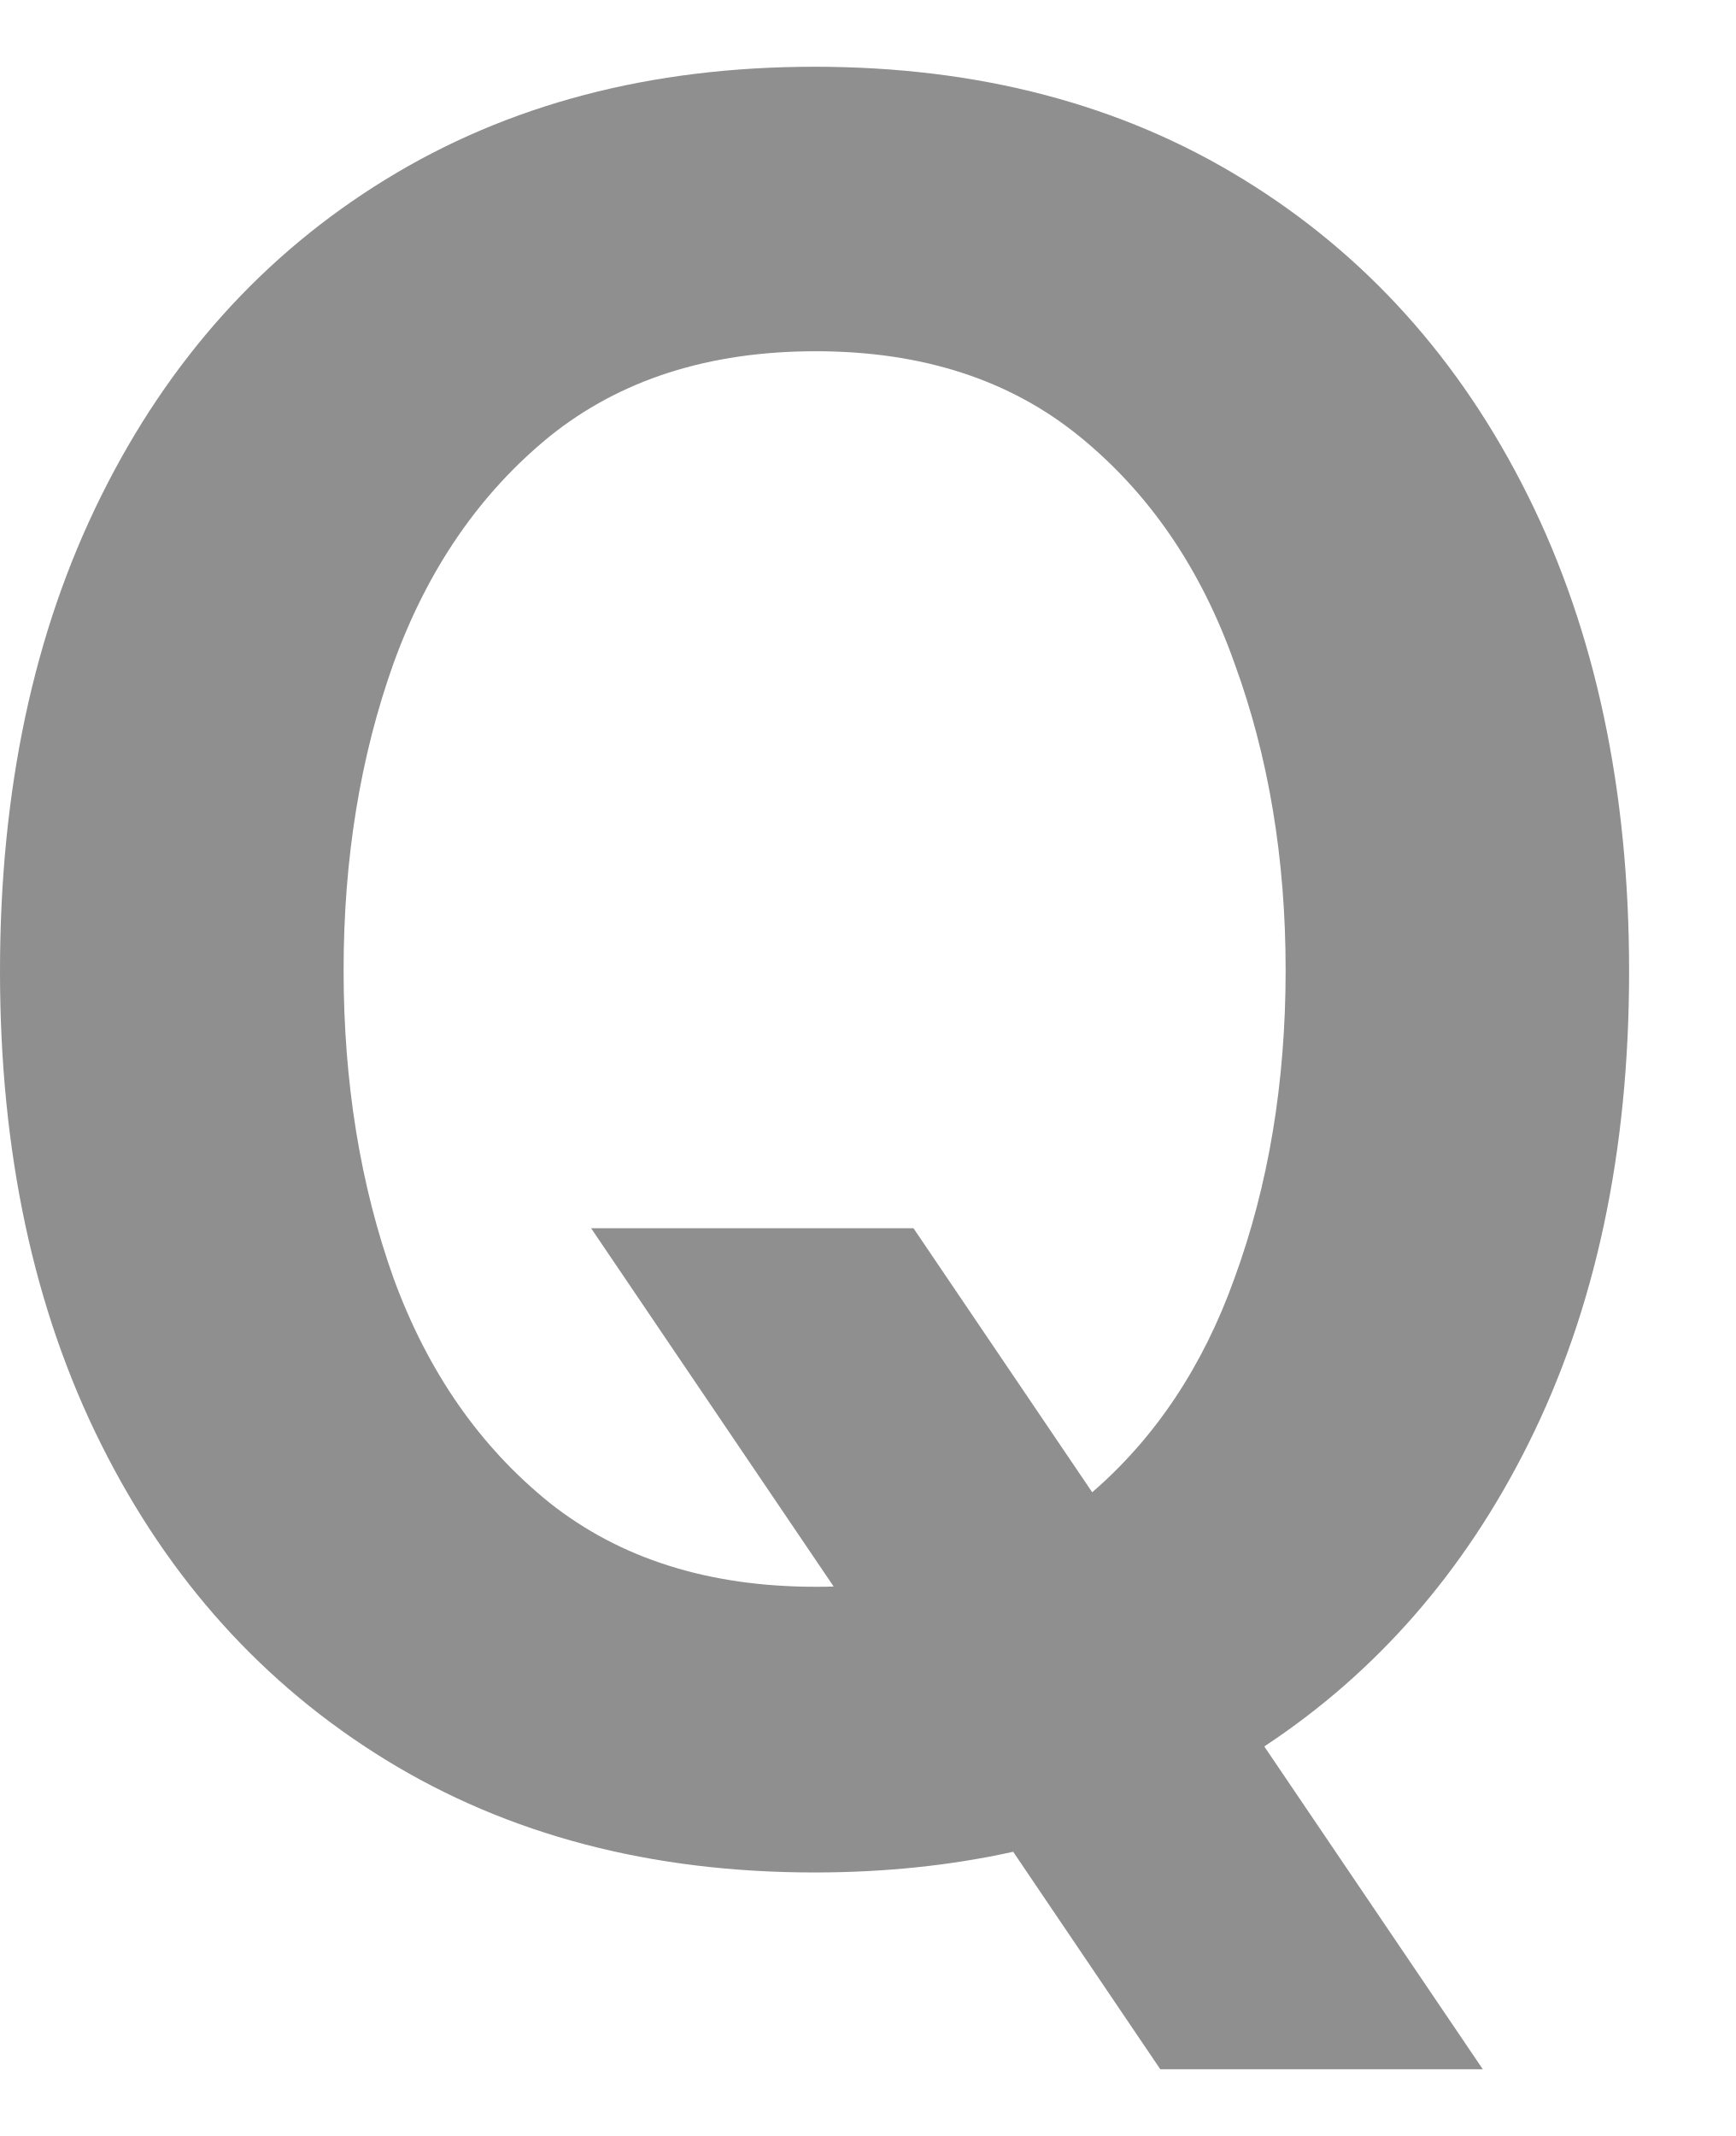
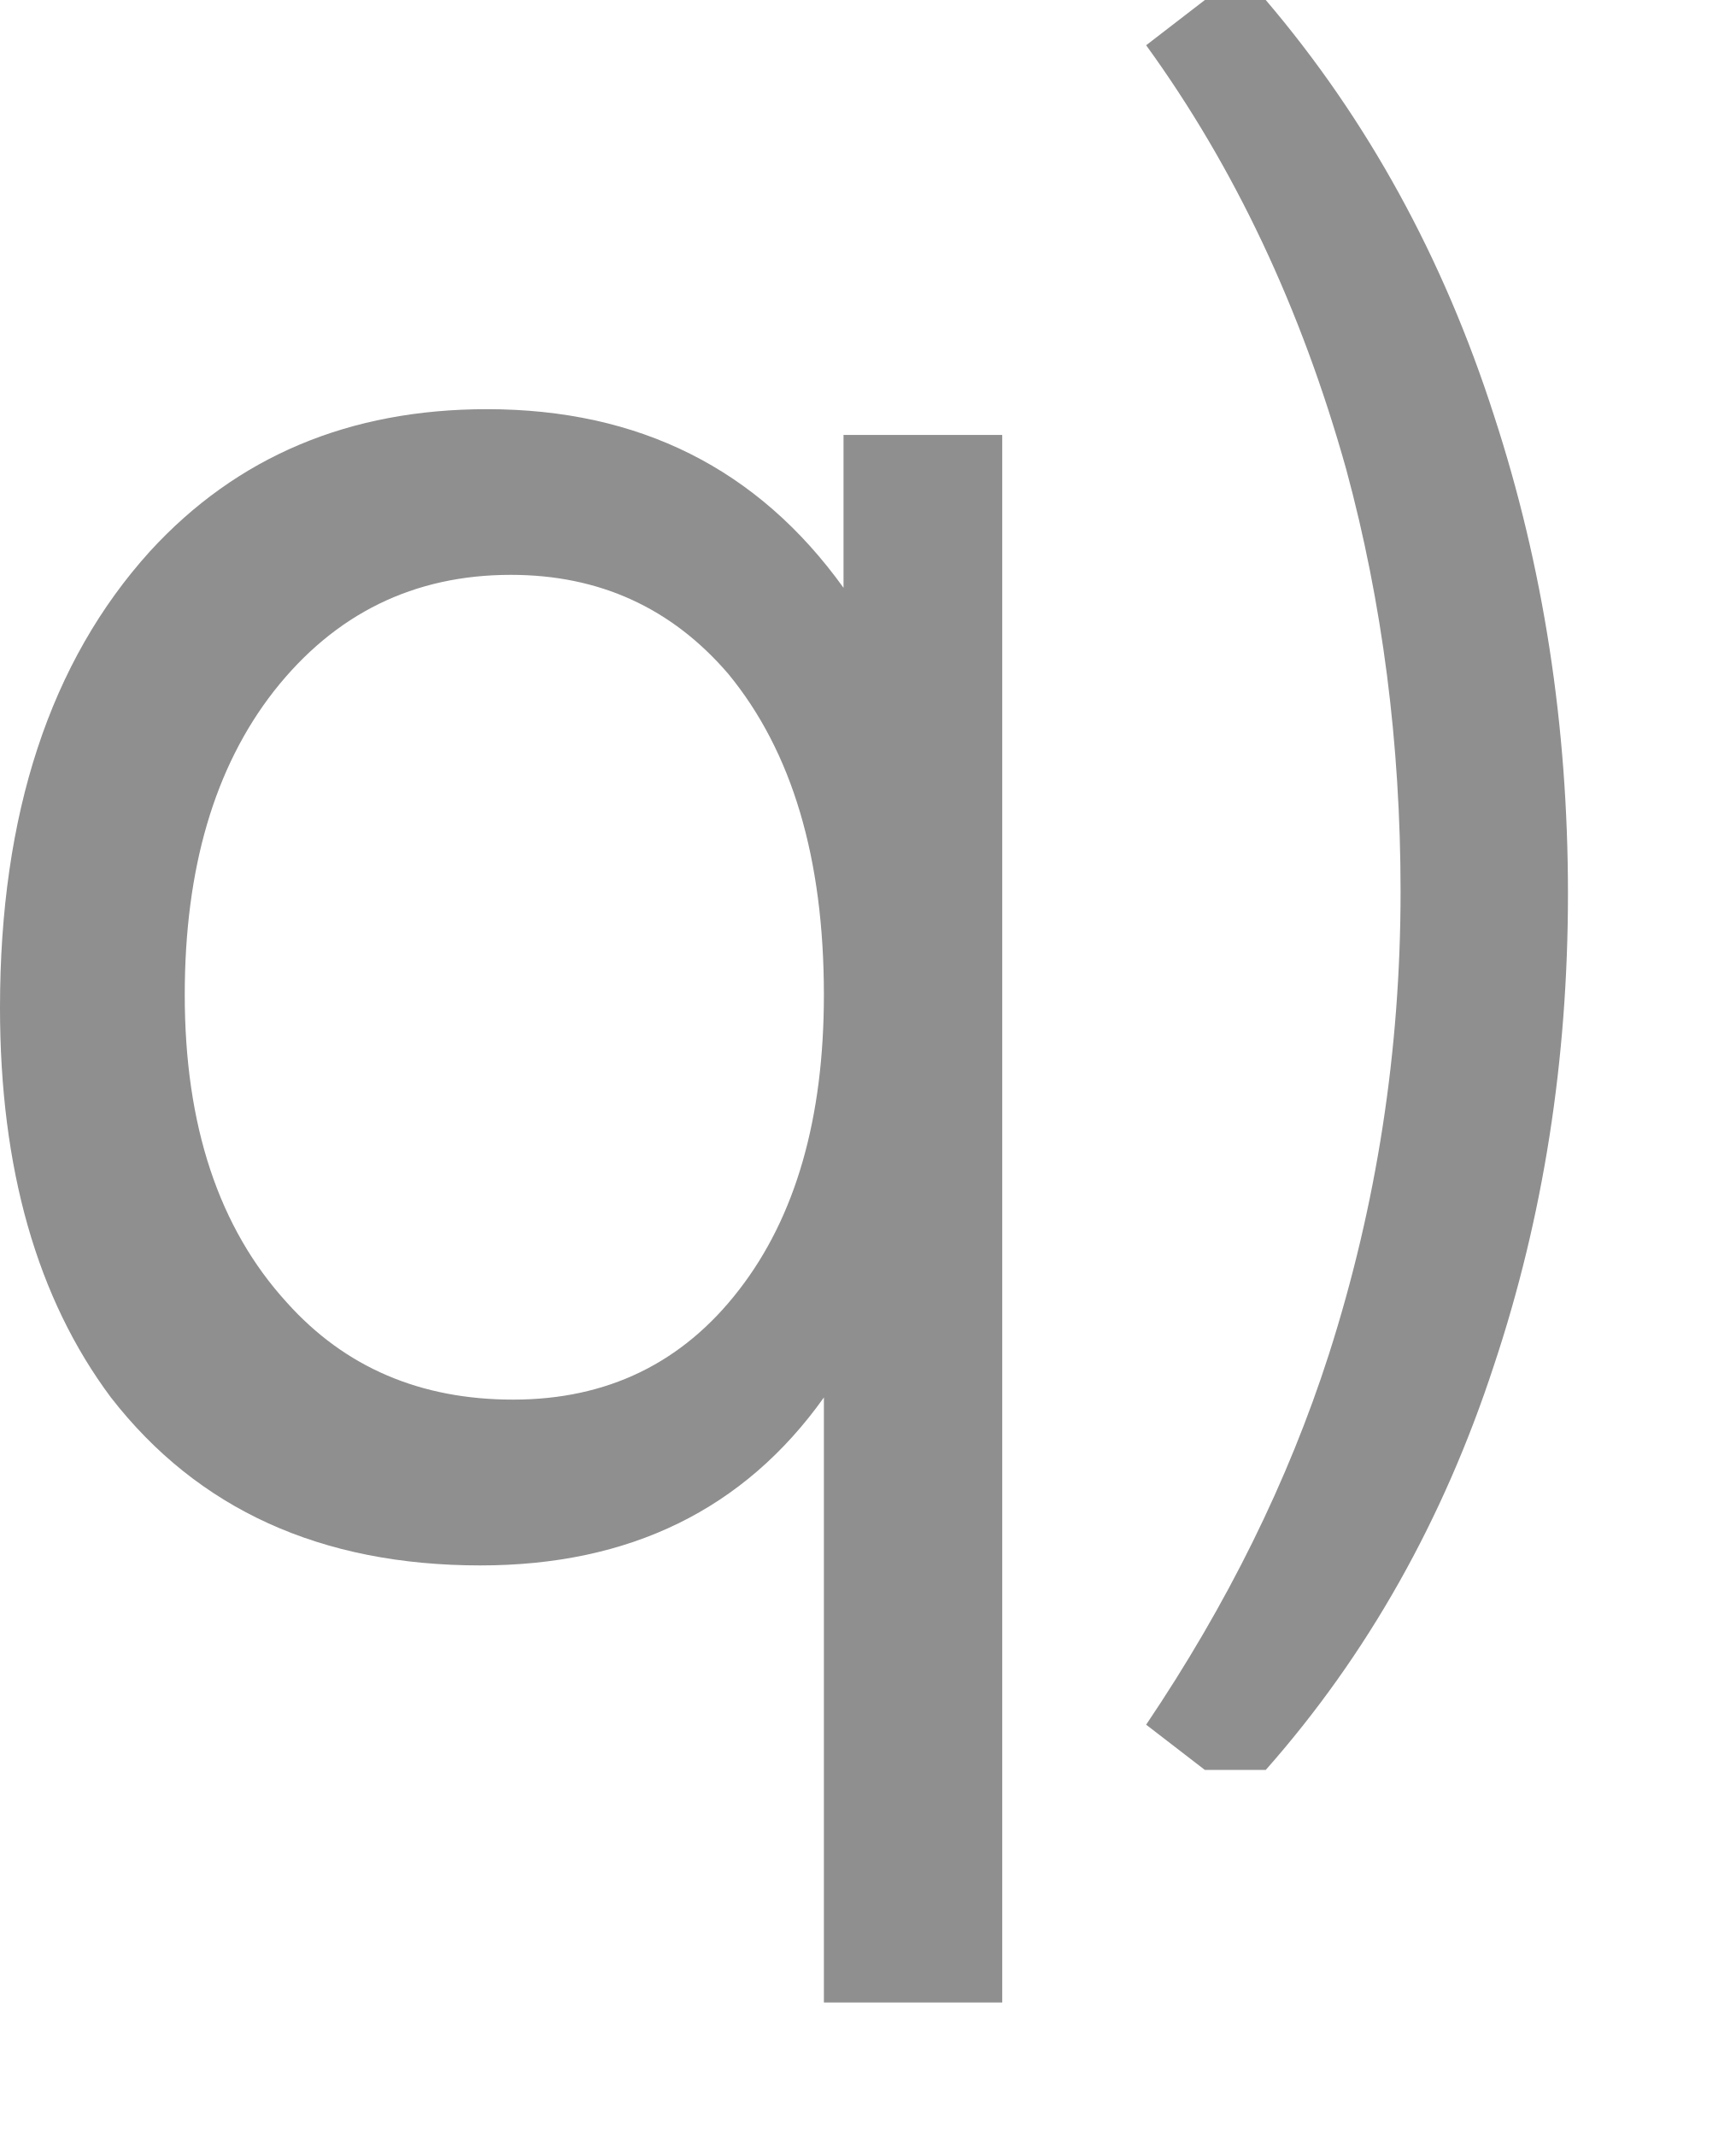
<svg xmlns="http://www.w3.org/2000/svg" width="13" height="16" viewBox="0 0 13 16" fill="none">
-   <path fill-rule="evenodd" clip-rule="evenodd" d="M2.889 13.182C3.804 13.744 4.875 14.026 6.102 14.026C6.627 14.026 7.123 13.974 7.59 13.871L8.692 15.5H11.108L9.471 13.082C10.311 12.528 10.969 11.774 11.446 10.821C11.952 9.81 12.204 8.628 12.204 7.276C12.204 5.918 11.952 4.73 11.446 3.713C10.94 2.696 10.23 1.906 9.315 1.344C8.401 0.781 7.33 0.5 6.102 0.5C4.875 0.5 3.804 0.781 2.889 1.344C1.974 1.906 1.264 2.696 0.759 3.713C0.253 4.73 0 5.918 0 7.276C0 8.628 0.253 9.81 0.759 10.821C1.264 11.832 1.974 12.619 2.889 13.182ZM8.182 11.178C8.657 10.767 9.012 10.233 9.247 9.577C9.503 8.878 9.631 8.108 9.631 7.267C9.631 6.432 9.503 5.665 9.247 4.966C8.997 4.261 8.611 3.696 8.088 3.27C7.565 2.844 6.906 2.631 6.111 2.631C5.31 2.631 4.645 2.844 4.116 3.27C3.594 3.696 3.205 4.261 2.949 4.966C2.699 5.665 2.574 6.432 2.574 7.267C2.574 8.108 2.699 8.878 2.949 9.577C3.205 10.276 3.594 10.835 4.116 11.256C4.645 11.676 5.31 11.886 6.111 11.886C6.156 11.886 6.201 11.886 6.245 11.884L4.428 9.2H6.843L8.182 11.178Z" fill="#8F8F8F" />
+   <path d="M7.508 15H6.172V10.468C5.575 11.306 4.718 11.726 3.599 11.726C2.405 11.726 1.482 11.306 0.831 10.468C0.277 9.726 0 8.753 0 7.548C0 6.097 0.375 4.957 1.124 4.129C1.775 3.419 2.617 3.065 3.648 3.065C4.788 3.065 5.678 3.511 6.319 4.403V3.258H7.508V15ZM3.827 4.306C3.1 4.306 2.508 4.597 2.052 5.177C1.607 5.747 1.384 6.505 1.384 7.452C1.384 8.43 1.639 9.199 2.15 9.758C2.584 10.242 3.149 10.484 3.844 10.484C4.549 10.484 5.114 10.21 5.537 9.661C5.961 9.113 6.172 8.376 6.172 7.452C6.172 6.43 5.934 5.629 5.456 5.048C5.032 4.554 4.49 4.306 3.827 4.306Z" fill="#8F8F8F" />
+   <path d="M9.026 0H9.482C10.242 0.892 10.812 1.93 11.192 3.113C11.561 4.242 11.746 5.435 11.746 6.694C11.746 7.941 11.561 9.118 11.192 10.226C10.812 11.387 10.242 12.398 9.482 13.258H9.026L8.586 12.919C9.195 12.016 9.651 11.091 9.955 10.145C10.313 9.027 10.492 7.871 10.492 6.677C10.492 5.57 10.356 4.516 10.085 3.516C9.748 2.312 9.249 1.253 8.586 0.339L9.026 0Z" fill="#8F8F8F" />
</svg>
